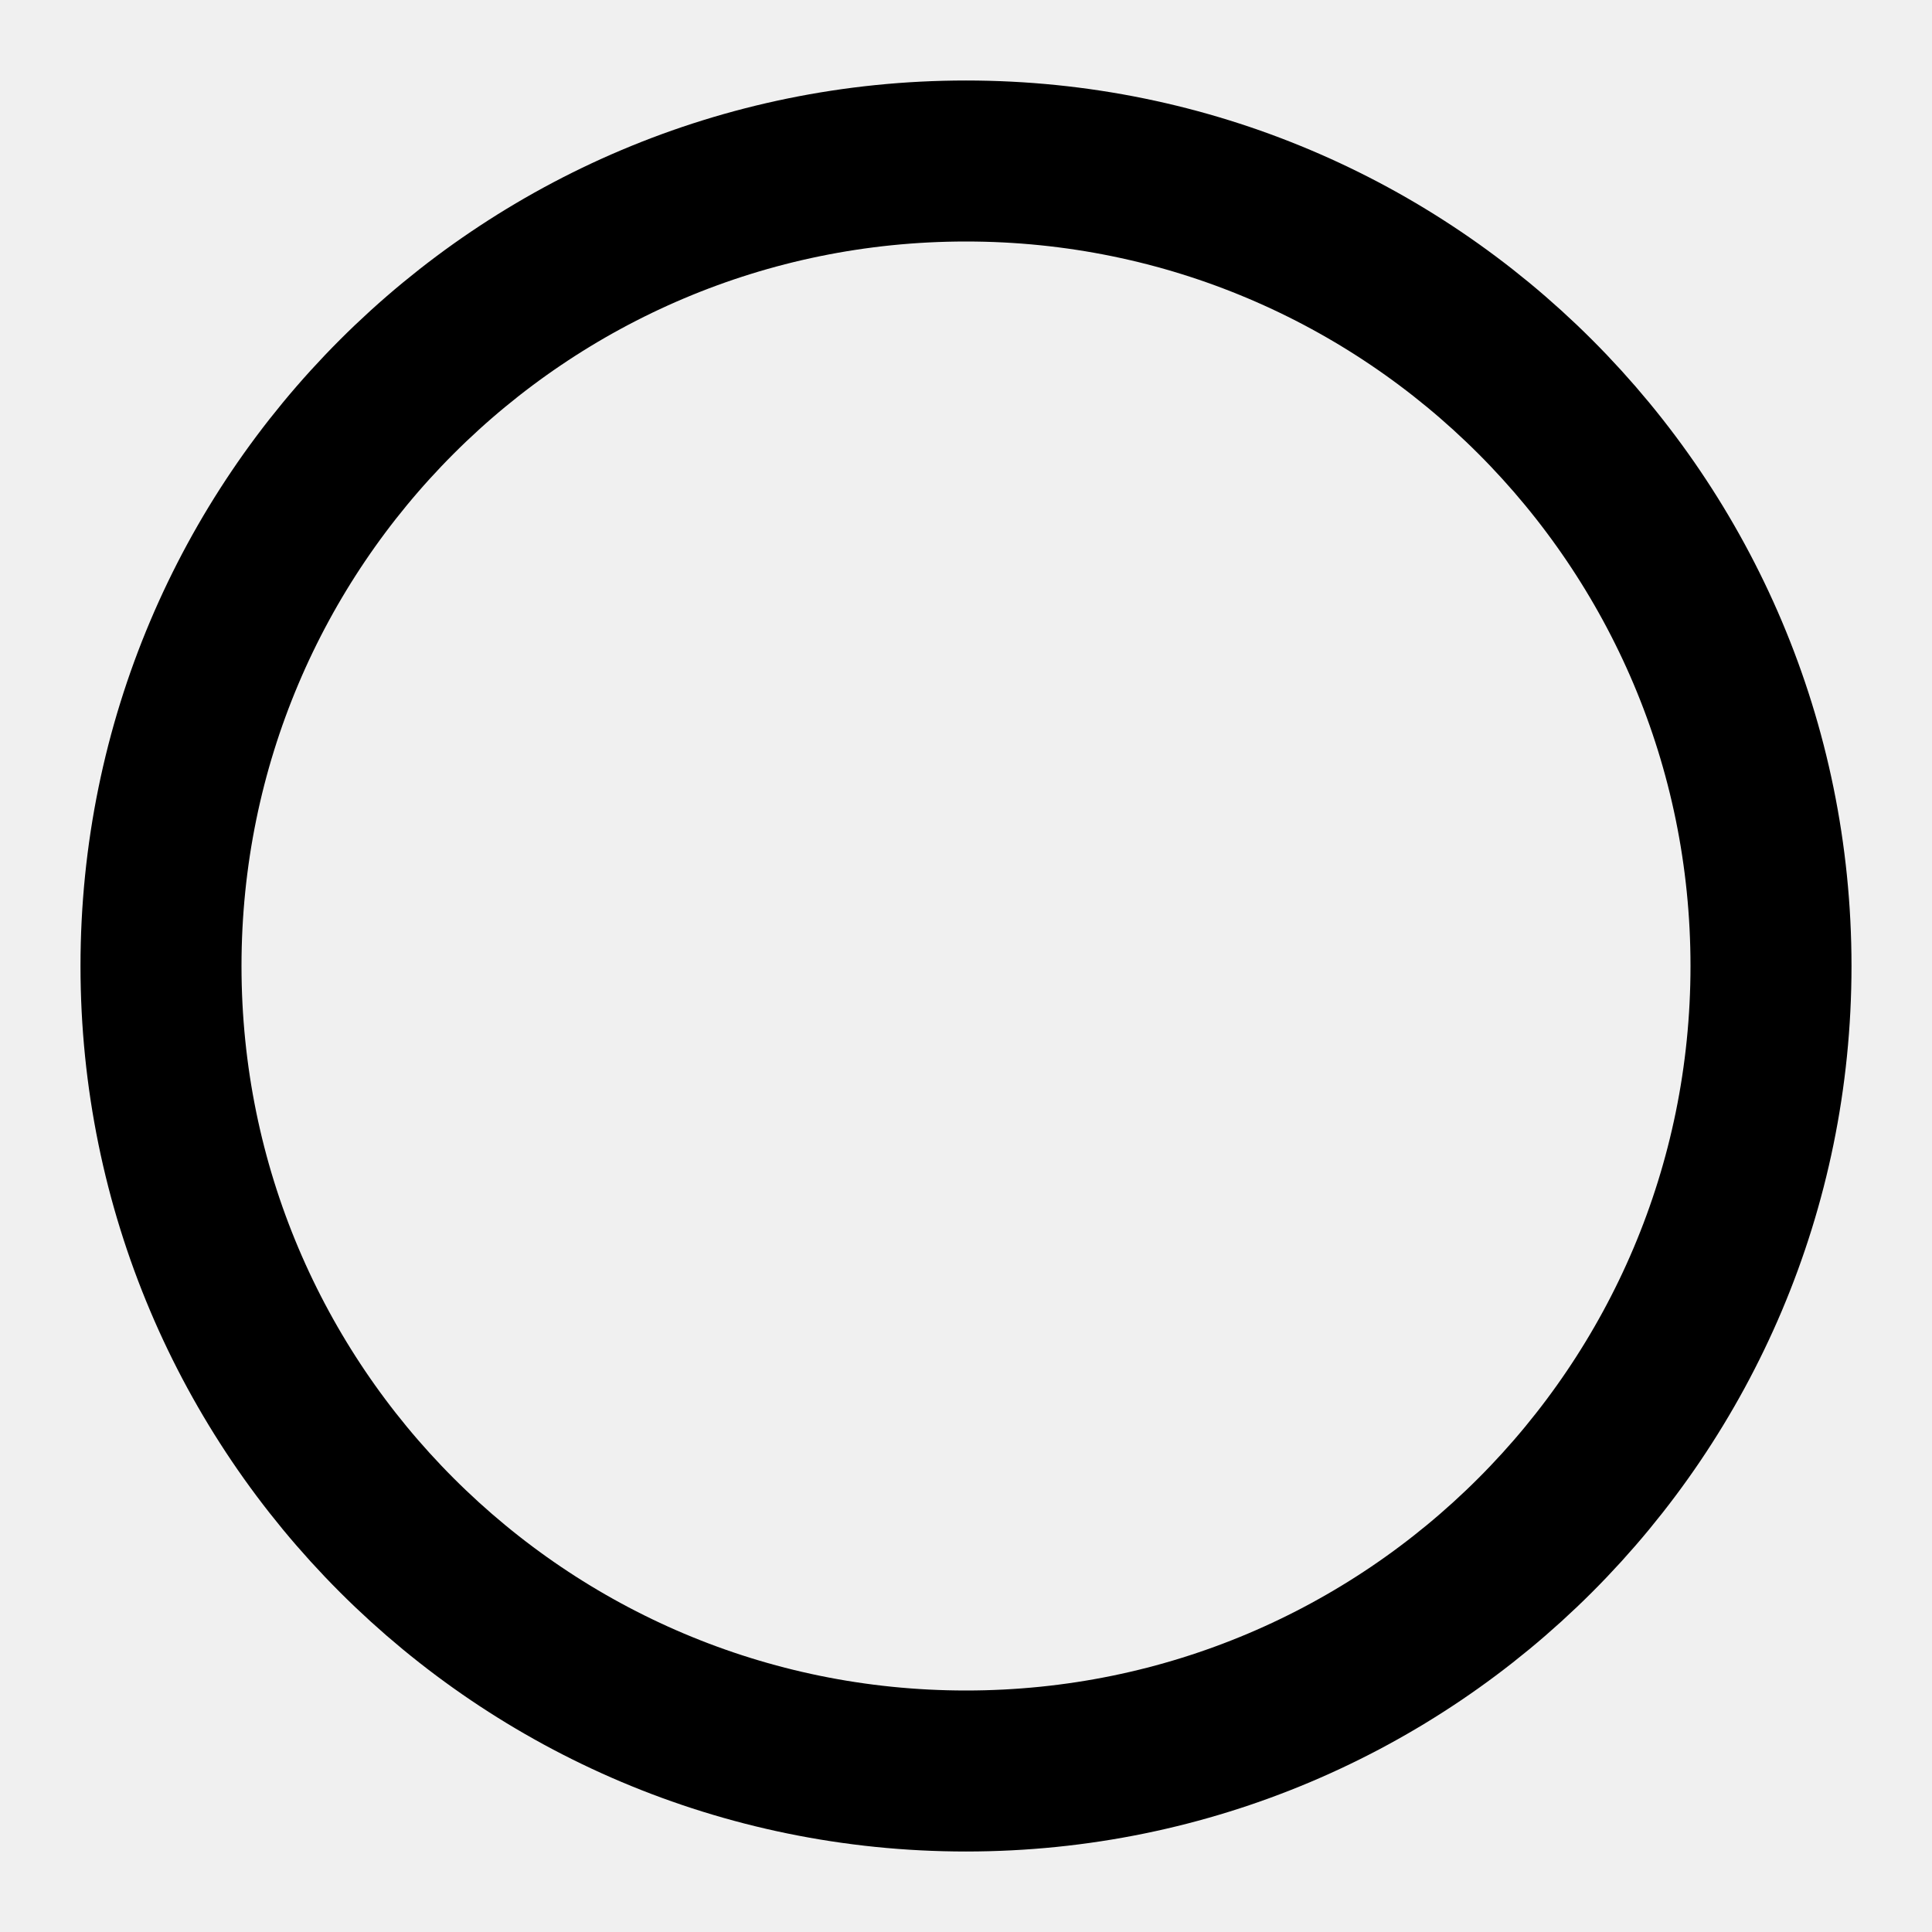
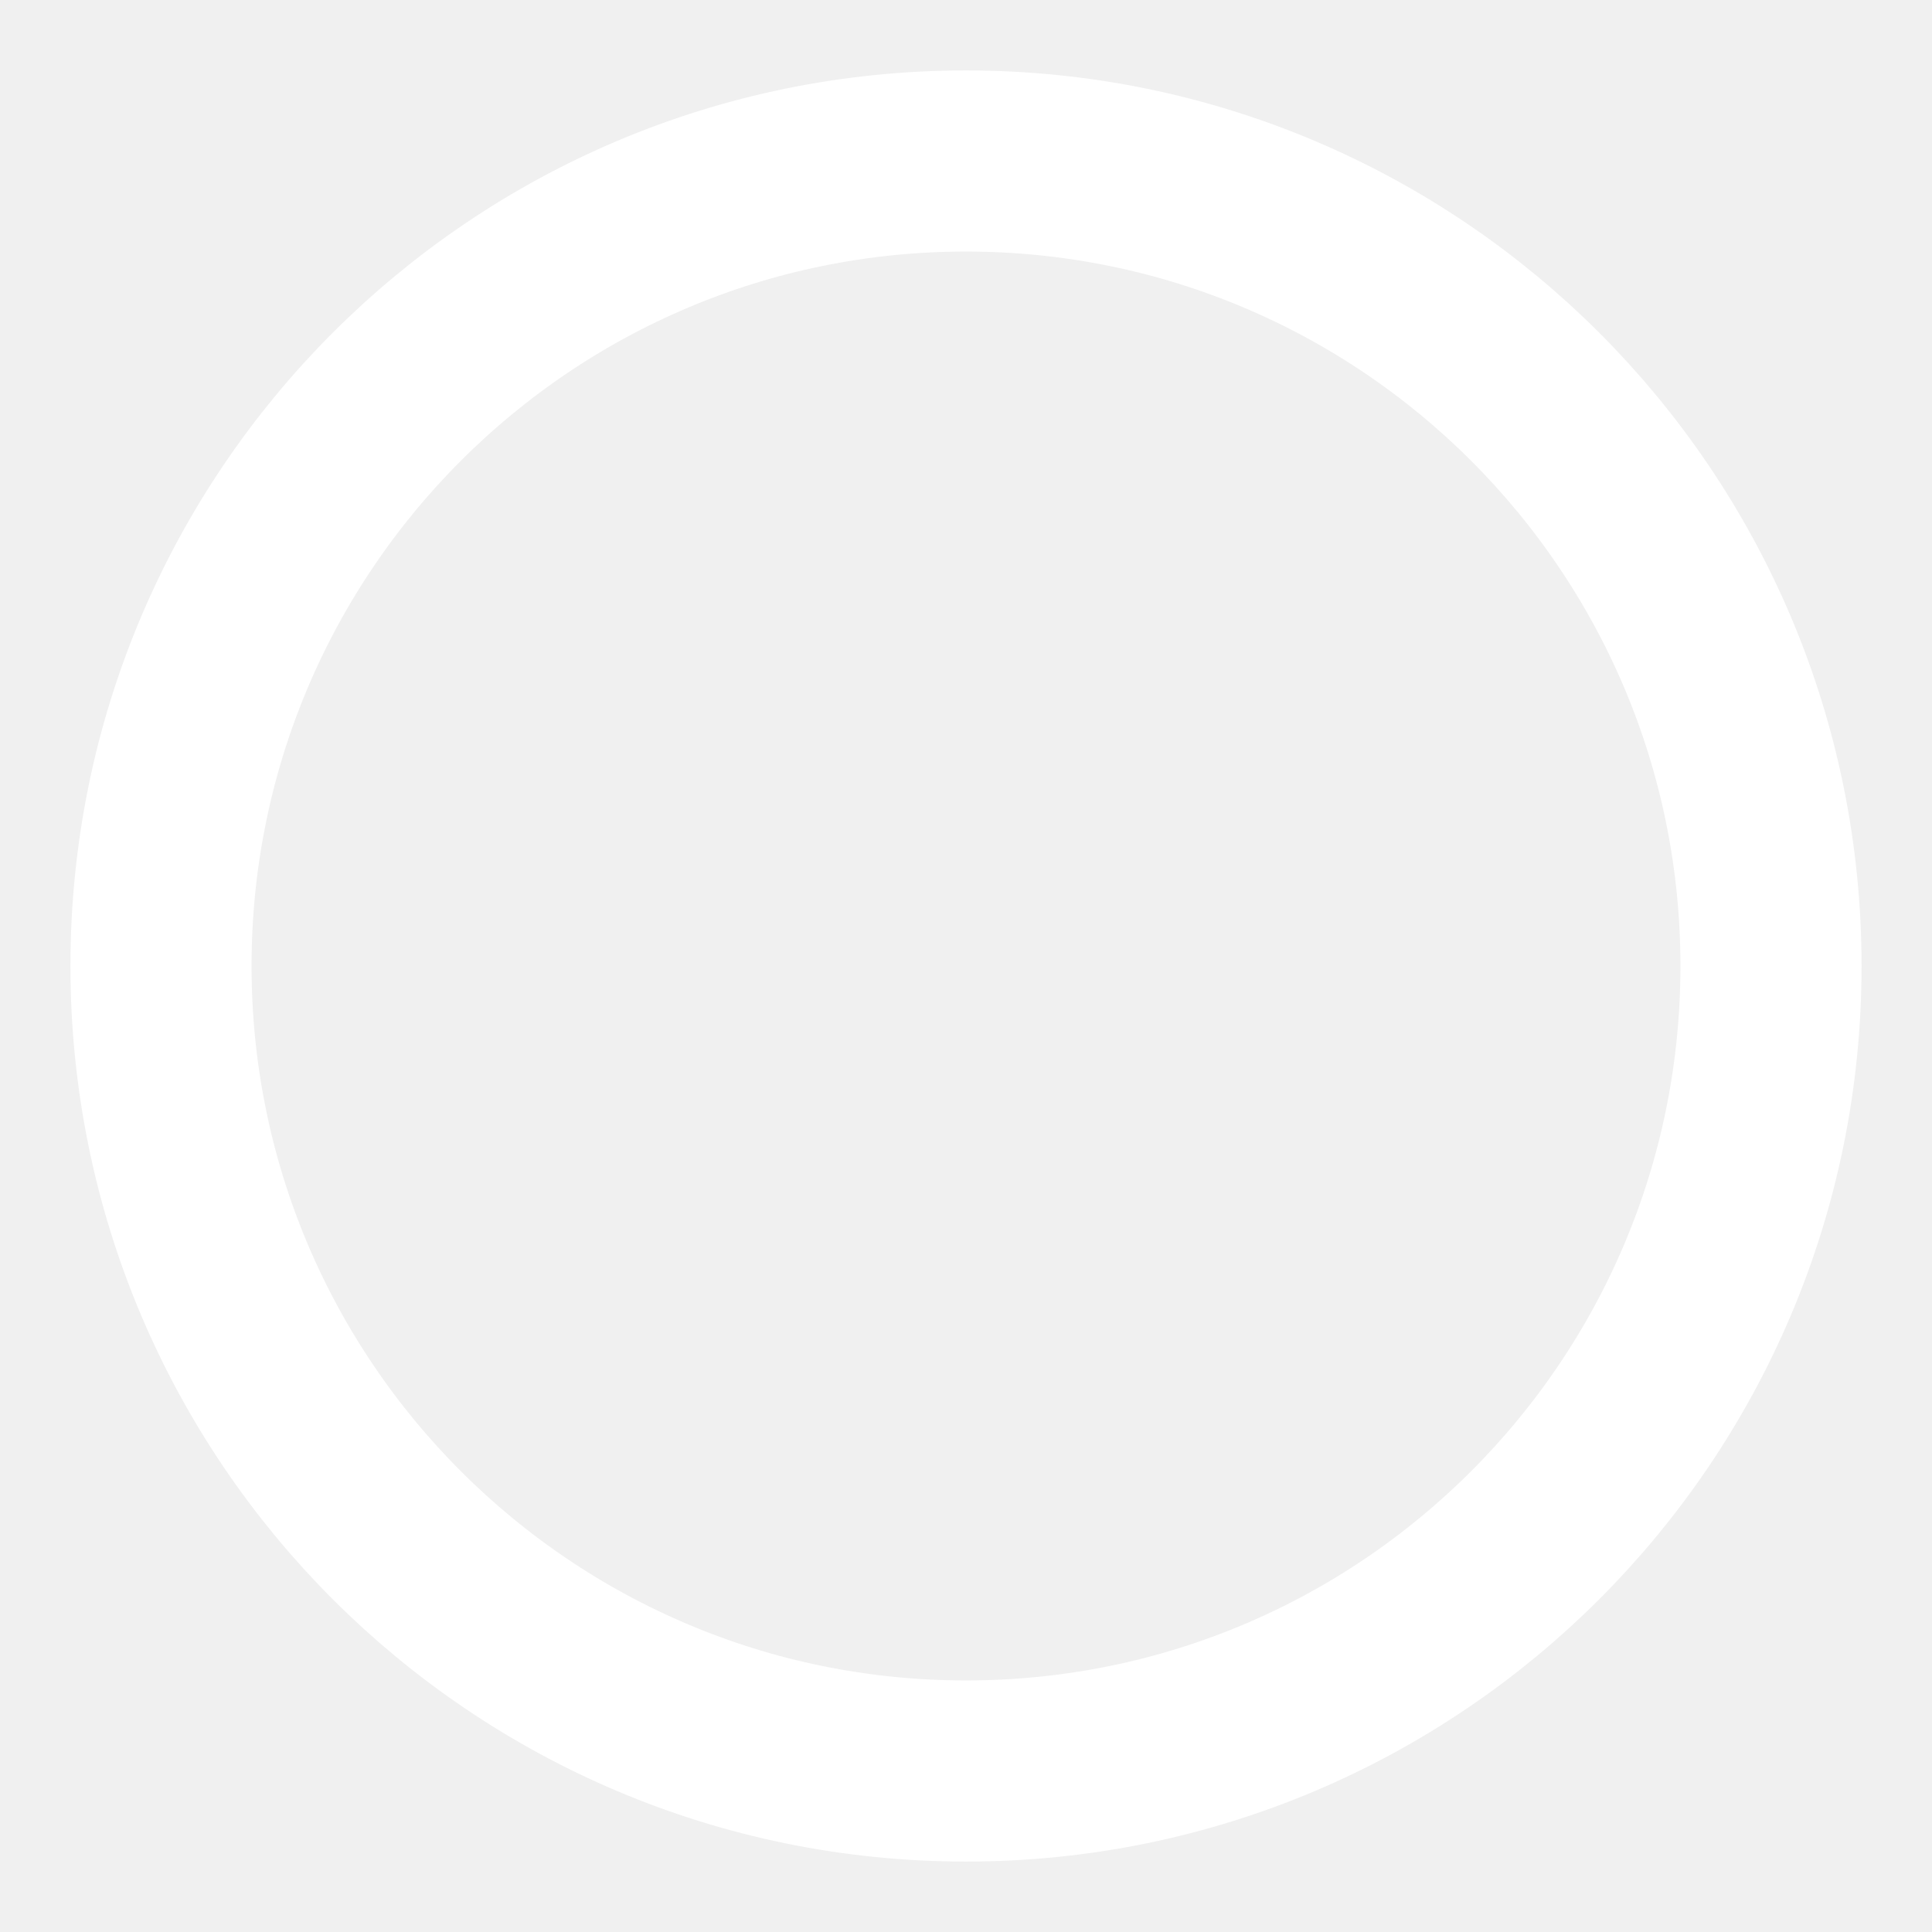
- <svg xmlns="http://www.w3.org/2000/svg" width="24" height="24" viewBox="0 0 24 24" fill="none" stroke="currentColor" stroke-width="2" stroke-linecap="round" stroke-linejoin="round" class="lucide lucide-circle-icon lucide-circle">
+ <svg xmlns="http://www.w3.org/2000/svg" width="40" height="40" viewBox="0 0 24 24" fill="none" stroke="white" stroke-width="2.25" stroke-linecap="round" stroke-linejoin="round" class="lucide lucide-circle-icon lucide-circle">
  <circle cx="12" cy="12" r="10" />
</svg>
